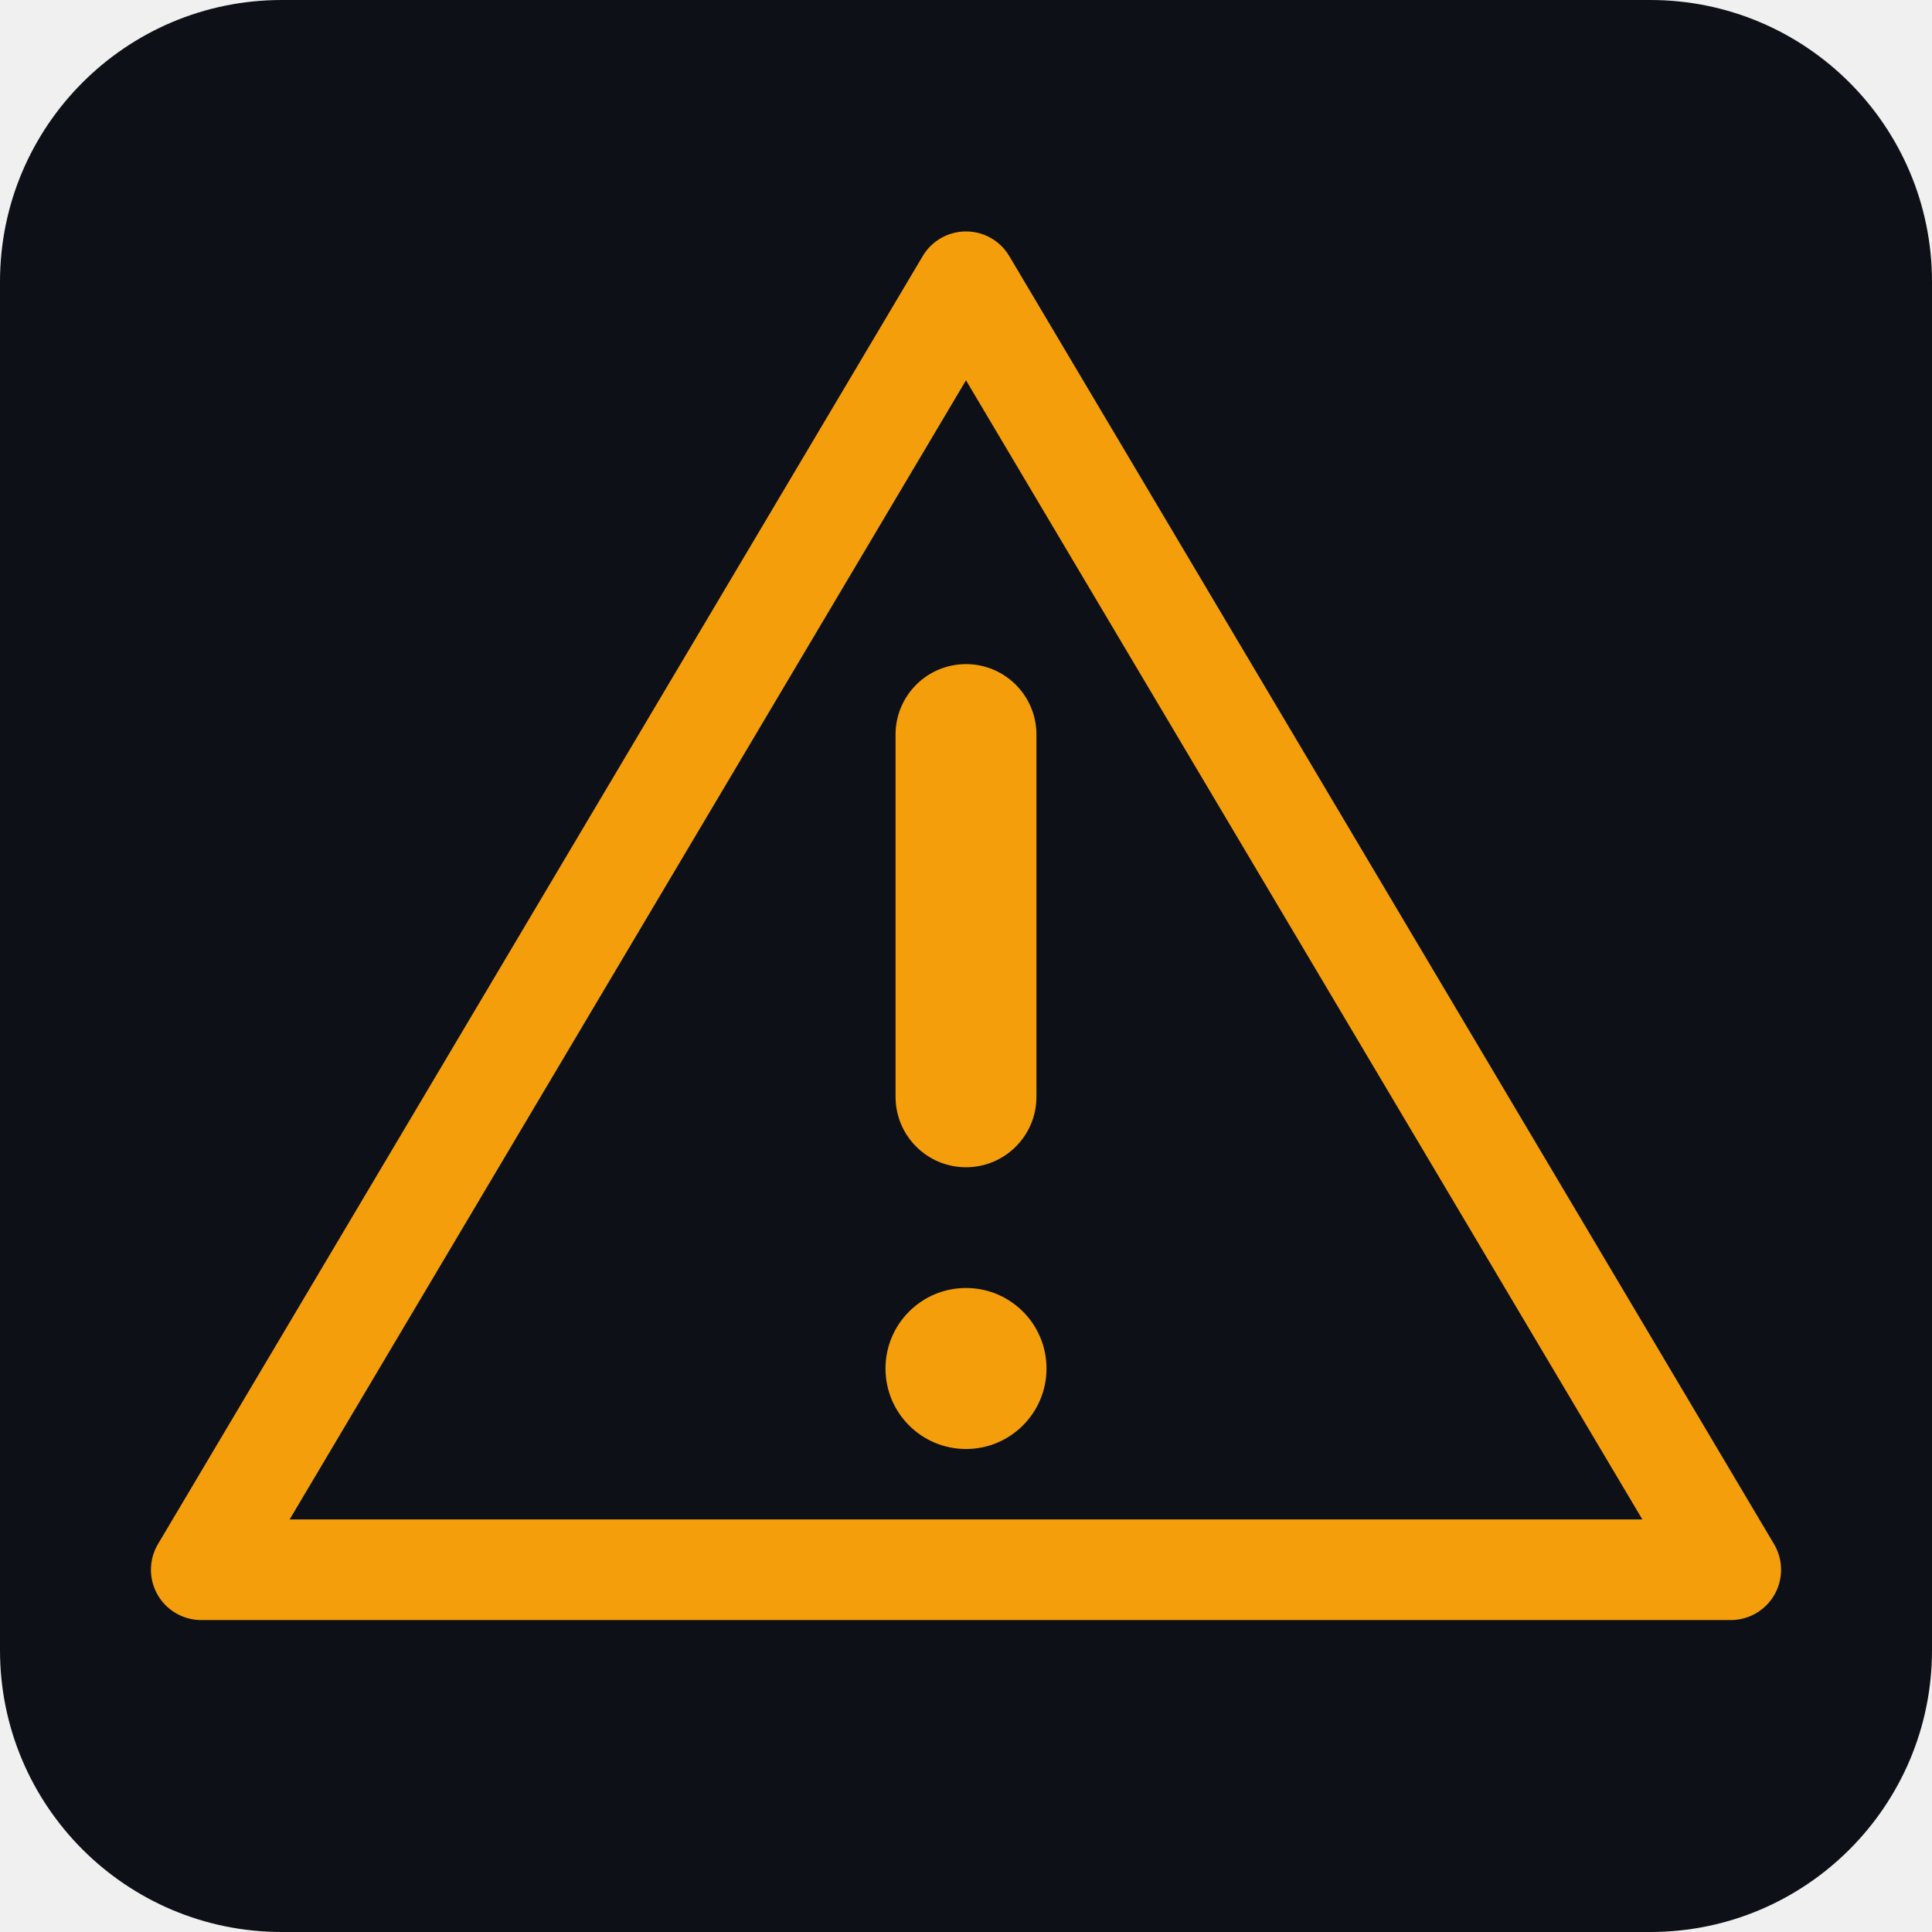
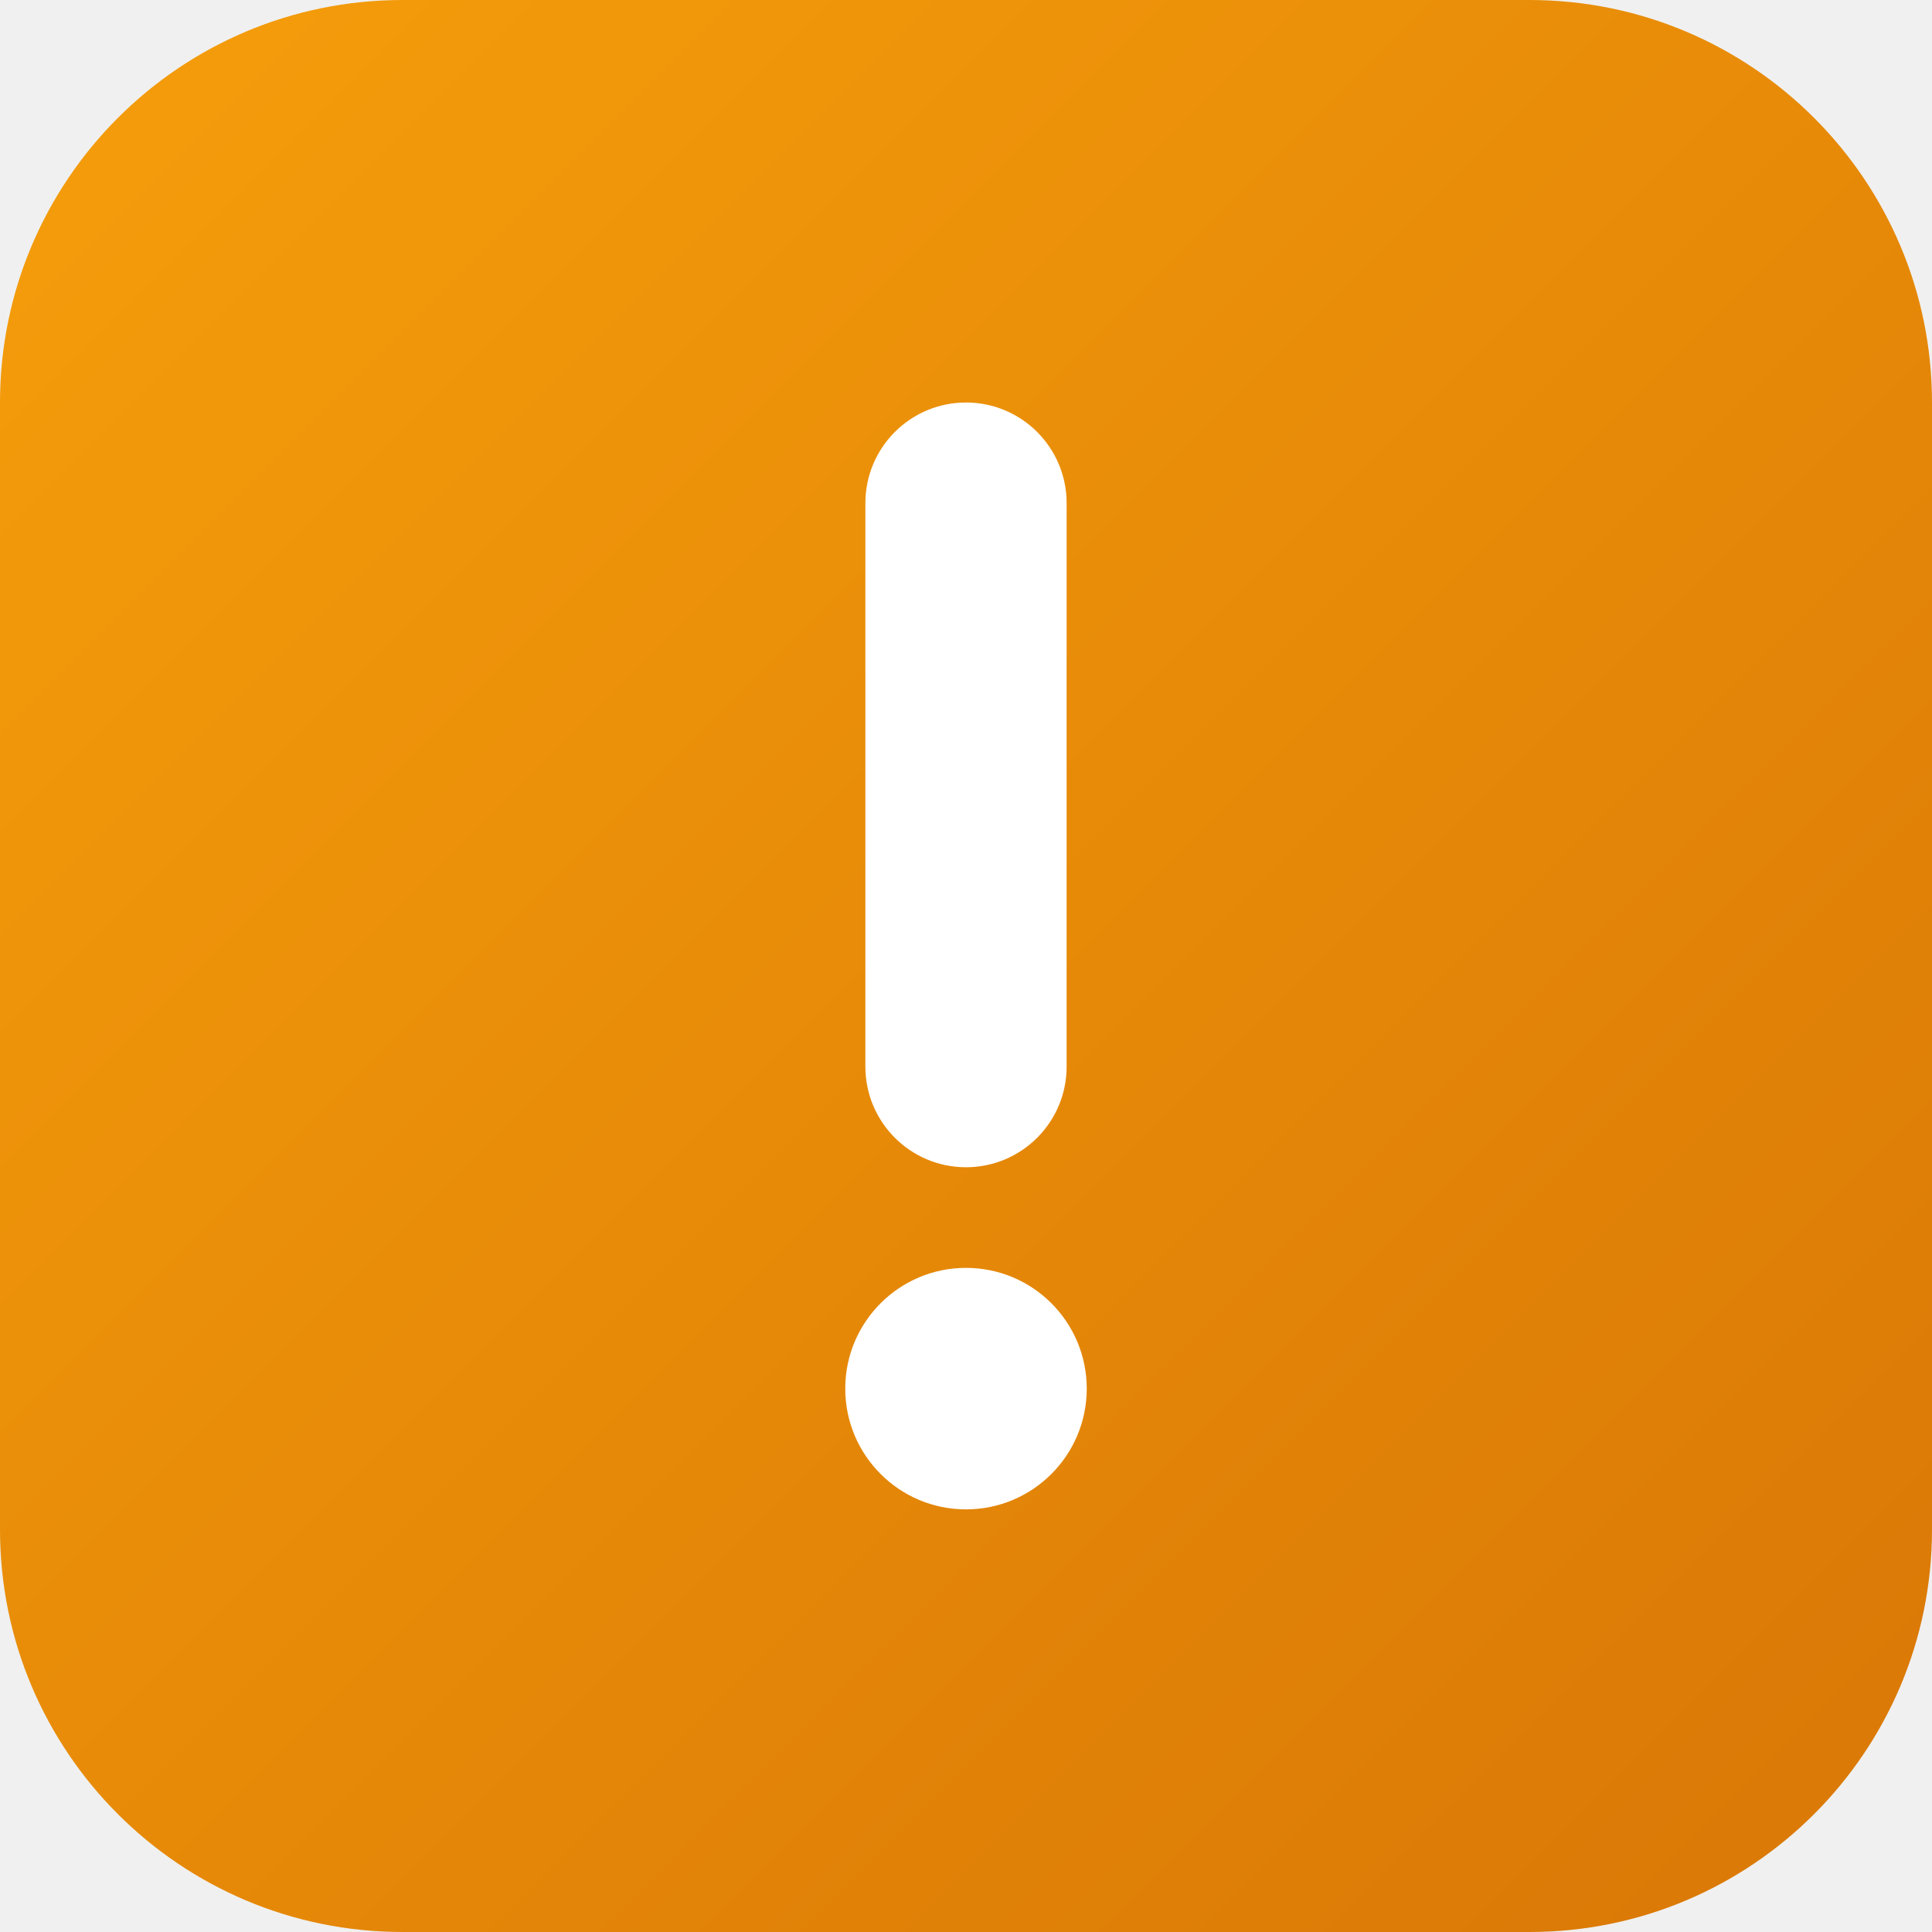
<svg xmlns="http://www.w3.org/2000/svg" viewBox="0 0 192 192" width="192" height="192">
-   <rect width="192" height="192" rx="28" fill="#0d1117" />
-   <polygon points="96,28 172,156 20,156" fill="none" stroke="#f59e0b" stroke-width="10" stroke-linejoin="round" stroke-linecap="round" />
-   <rect x="89" y="66" width="14" height="50" rx="7" fill="#f59e0b" />
-   <circle cx="96" cy="136" r="8" fill="#f59e0b" />
+   <defs>
+     <linearGradient id="bg" x1="0%" y1="0%" x2="100%" y2="100%">
+       <stop offset="0%" stop-color="#f59e0b" />
+       <stop offset="100%" stop-color="#d97706" />
+     </linearGradient>
+   </defs>
+   <rect width="192" height="192" rx="40" fill="url(#bg)" />
+   <rect x="86" y="40" width="20" height="76" rx="10" fill="white" />
+   <circle cx="96" cy="138" r="12" fill="white" />
</svg>
